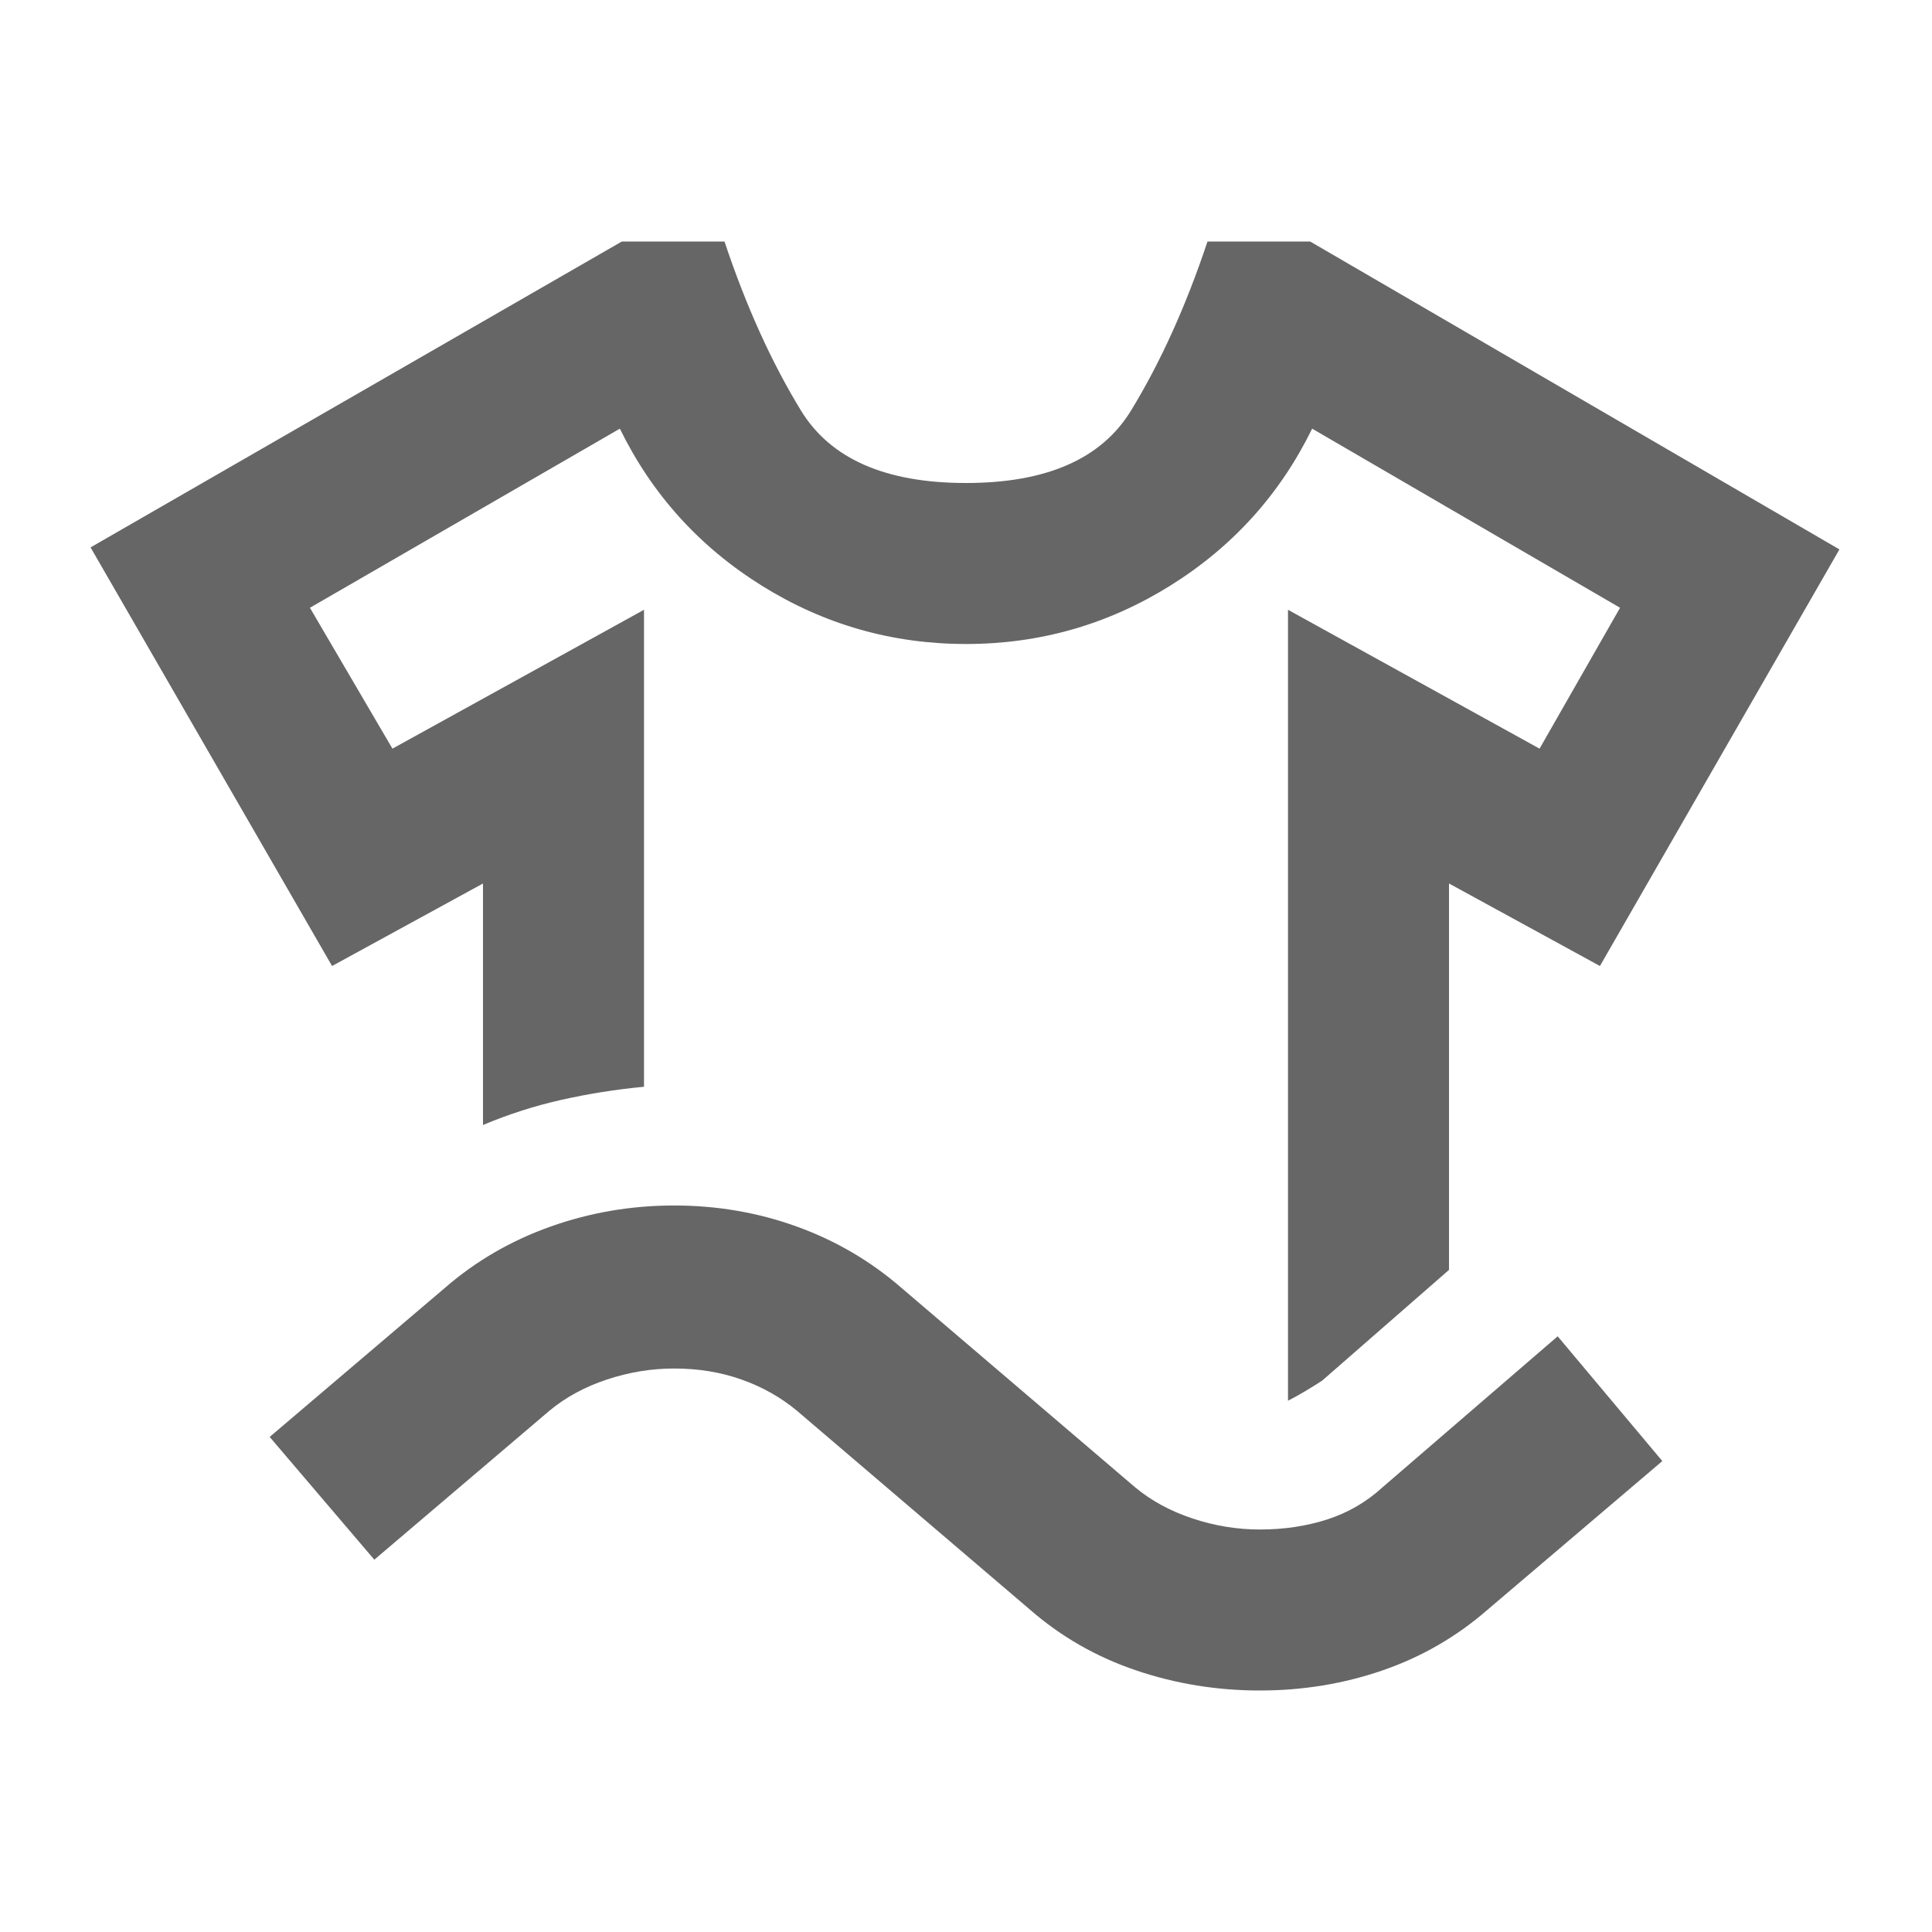
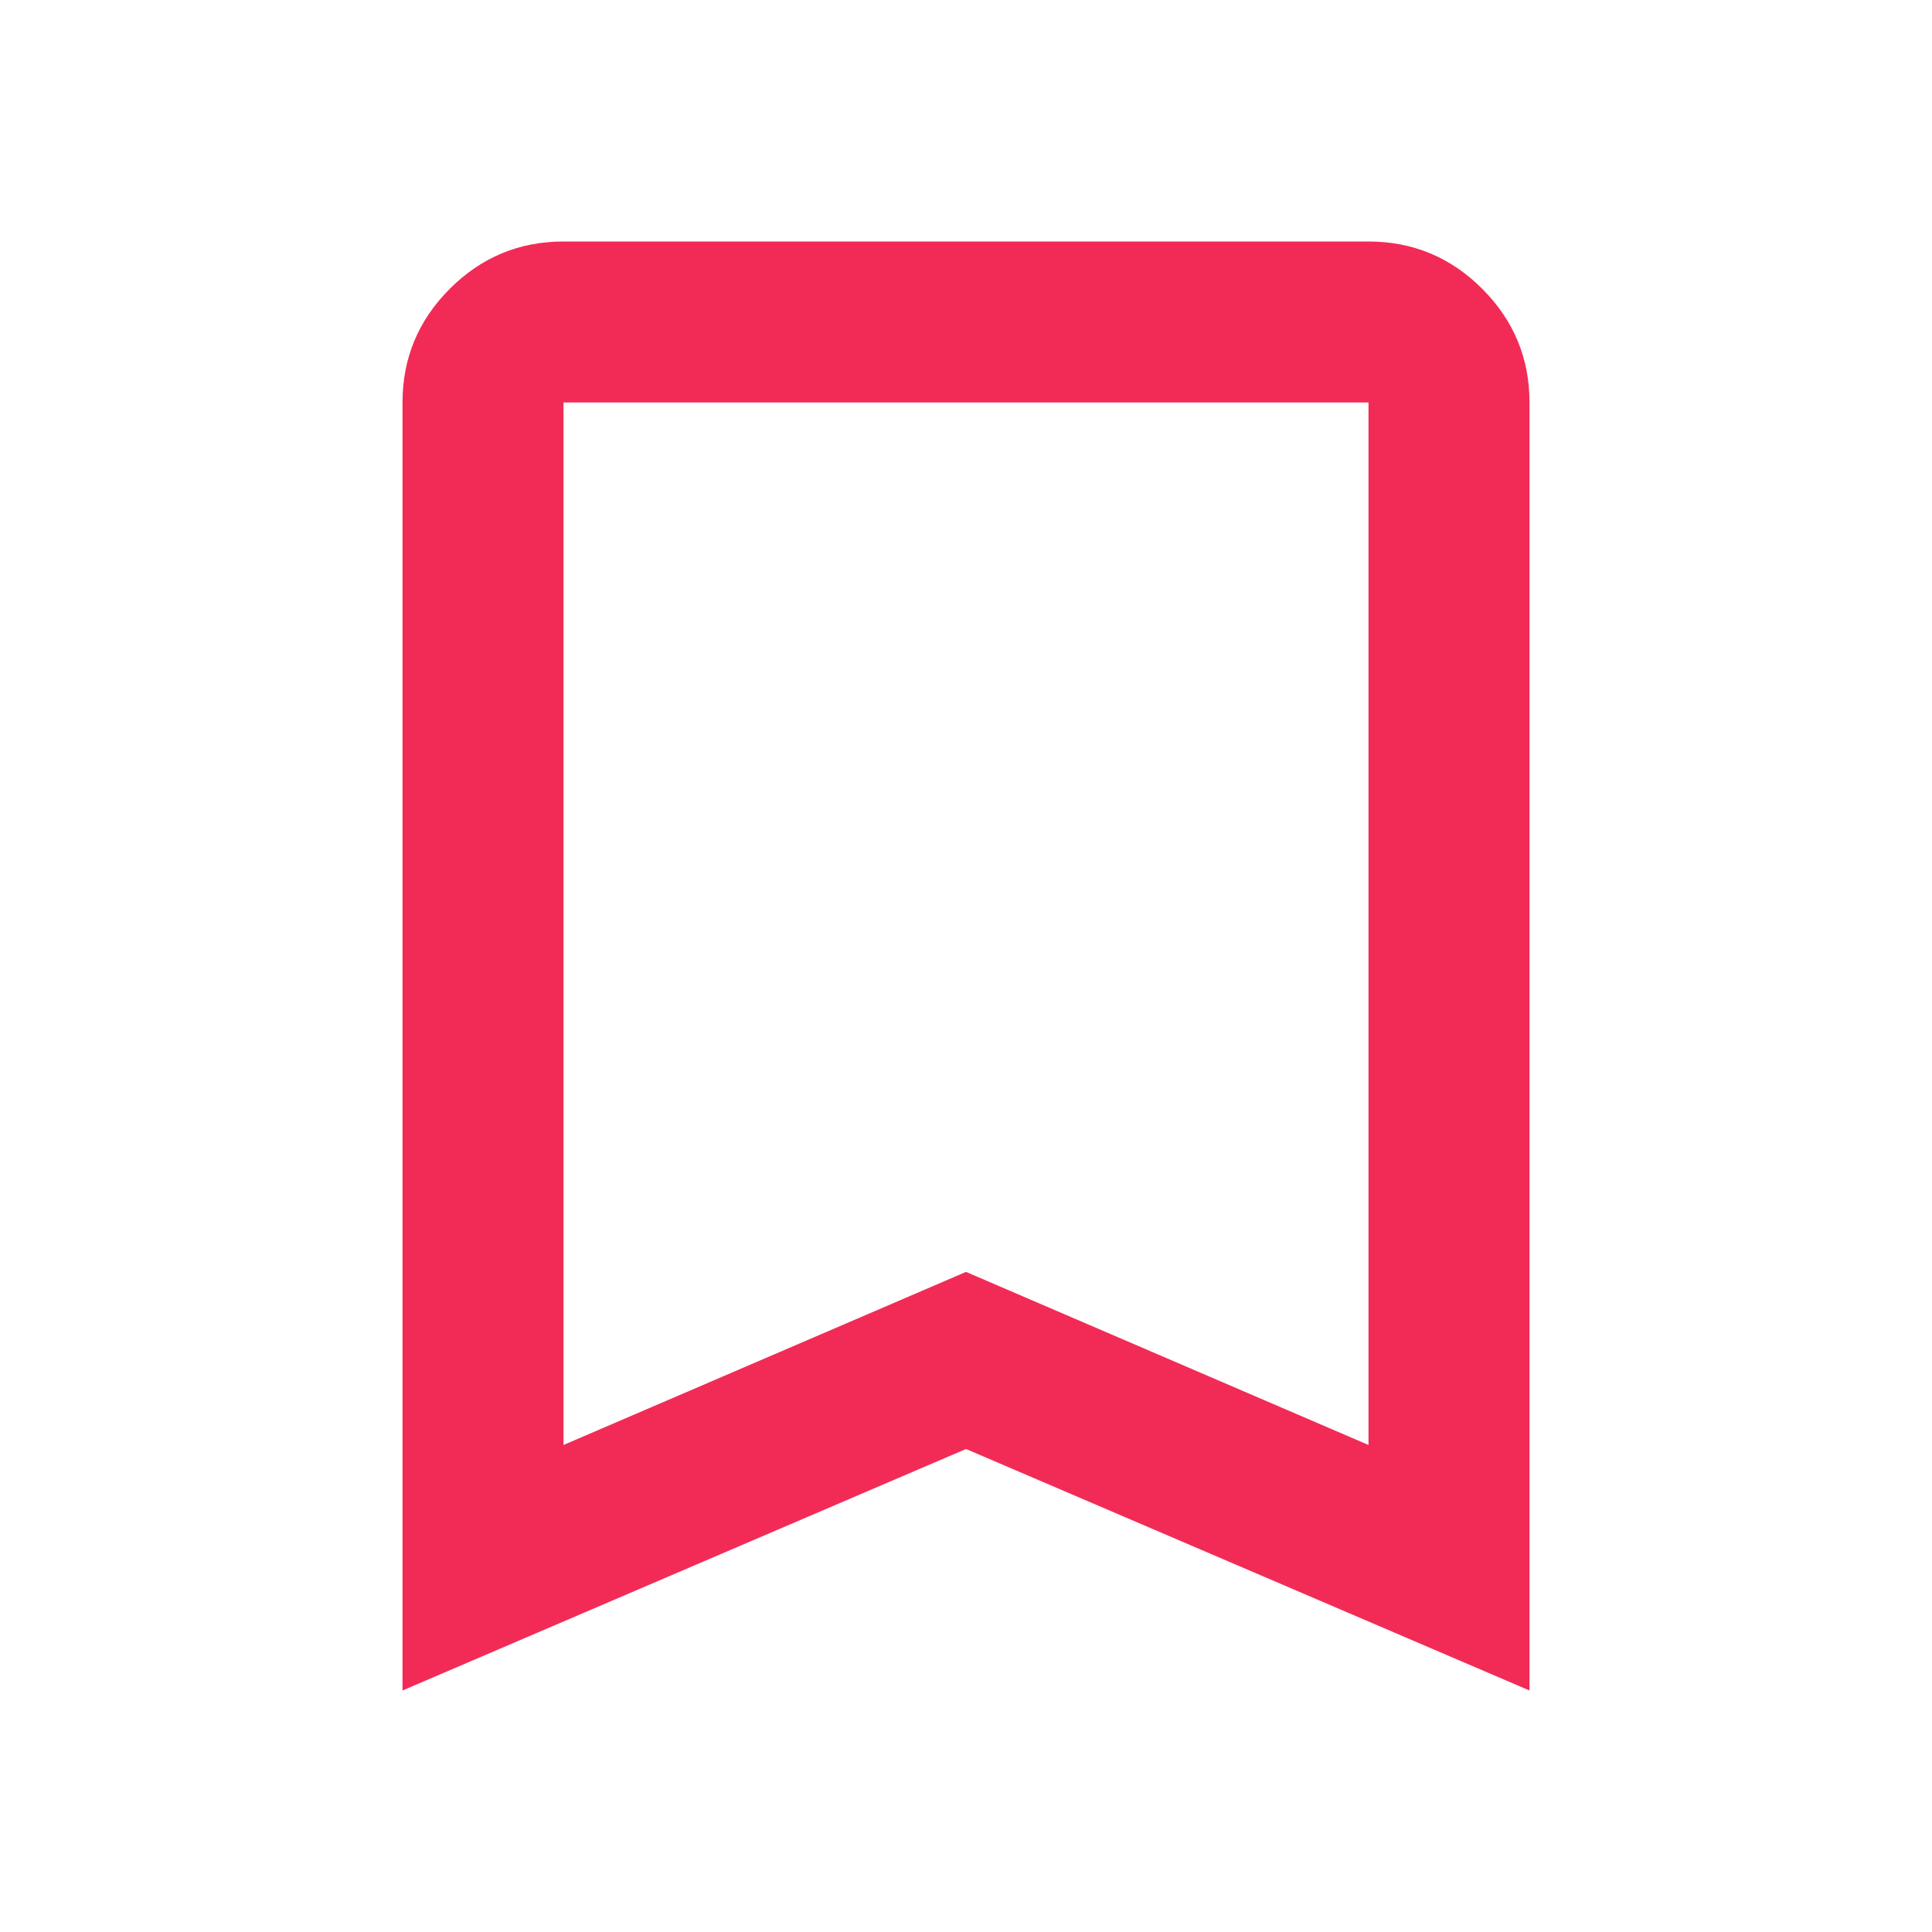
- <svg xmlns="http://www.w3.org/2000/svg" height="24px" viewBox="0 -960 960 960" width="24px" fill="#666666">
-   <path d="M165-480 45-688l264-152h51q16 48 38 84t82 36q60 0 82-36t38-84h51l263 153-119 207-75-41v192l-63 55q-3 2-8 5t-9 5v-393l125 69 40-70-153-89q-24 49-70.5 78T480-640q-55 0-101.5-29T308-747l-154 89 41 70 125-69v237q-21 2-41 6.5T240-401v-120l-75 41Zm21 295-52-61 87-74q23-20 52.5-30.5T335-361q32 0 61 10.5t52 30.5l116 99q12 10 28.5 15.5T626-200q18 0 33.5-5t27.5-16l87-75 52 62-87 74q-23 20-52 30t-61 10q-32 0-61.5-10T512-160l-116-99q-12-10-27.5-15.5T335-280q-17 0-33.5 5.5T273-259l-87 74Zm294-455Z" />
+ <svg xmlns="http://www.w3.org/2000/svg" height="24px" viewBox="0 -960 960 960" width="24px" fill="#f22b56">
+   <path d="M200-120v-640q0-33 23.5-56.5T280-840h400q33 0 56.5 23.5T760-760v640L480-240 200-120Zm80-122 200-86 200 86v-518H280v518Zm0-518h400-400Z" />
</svg>
